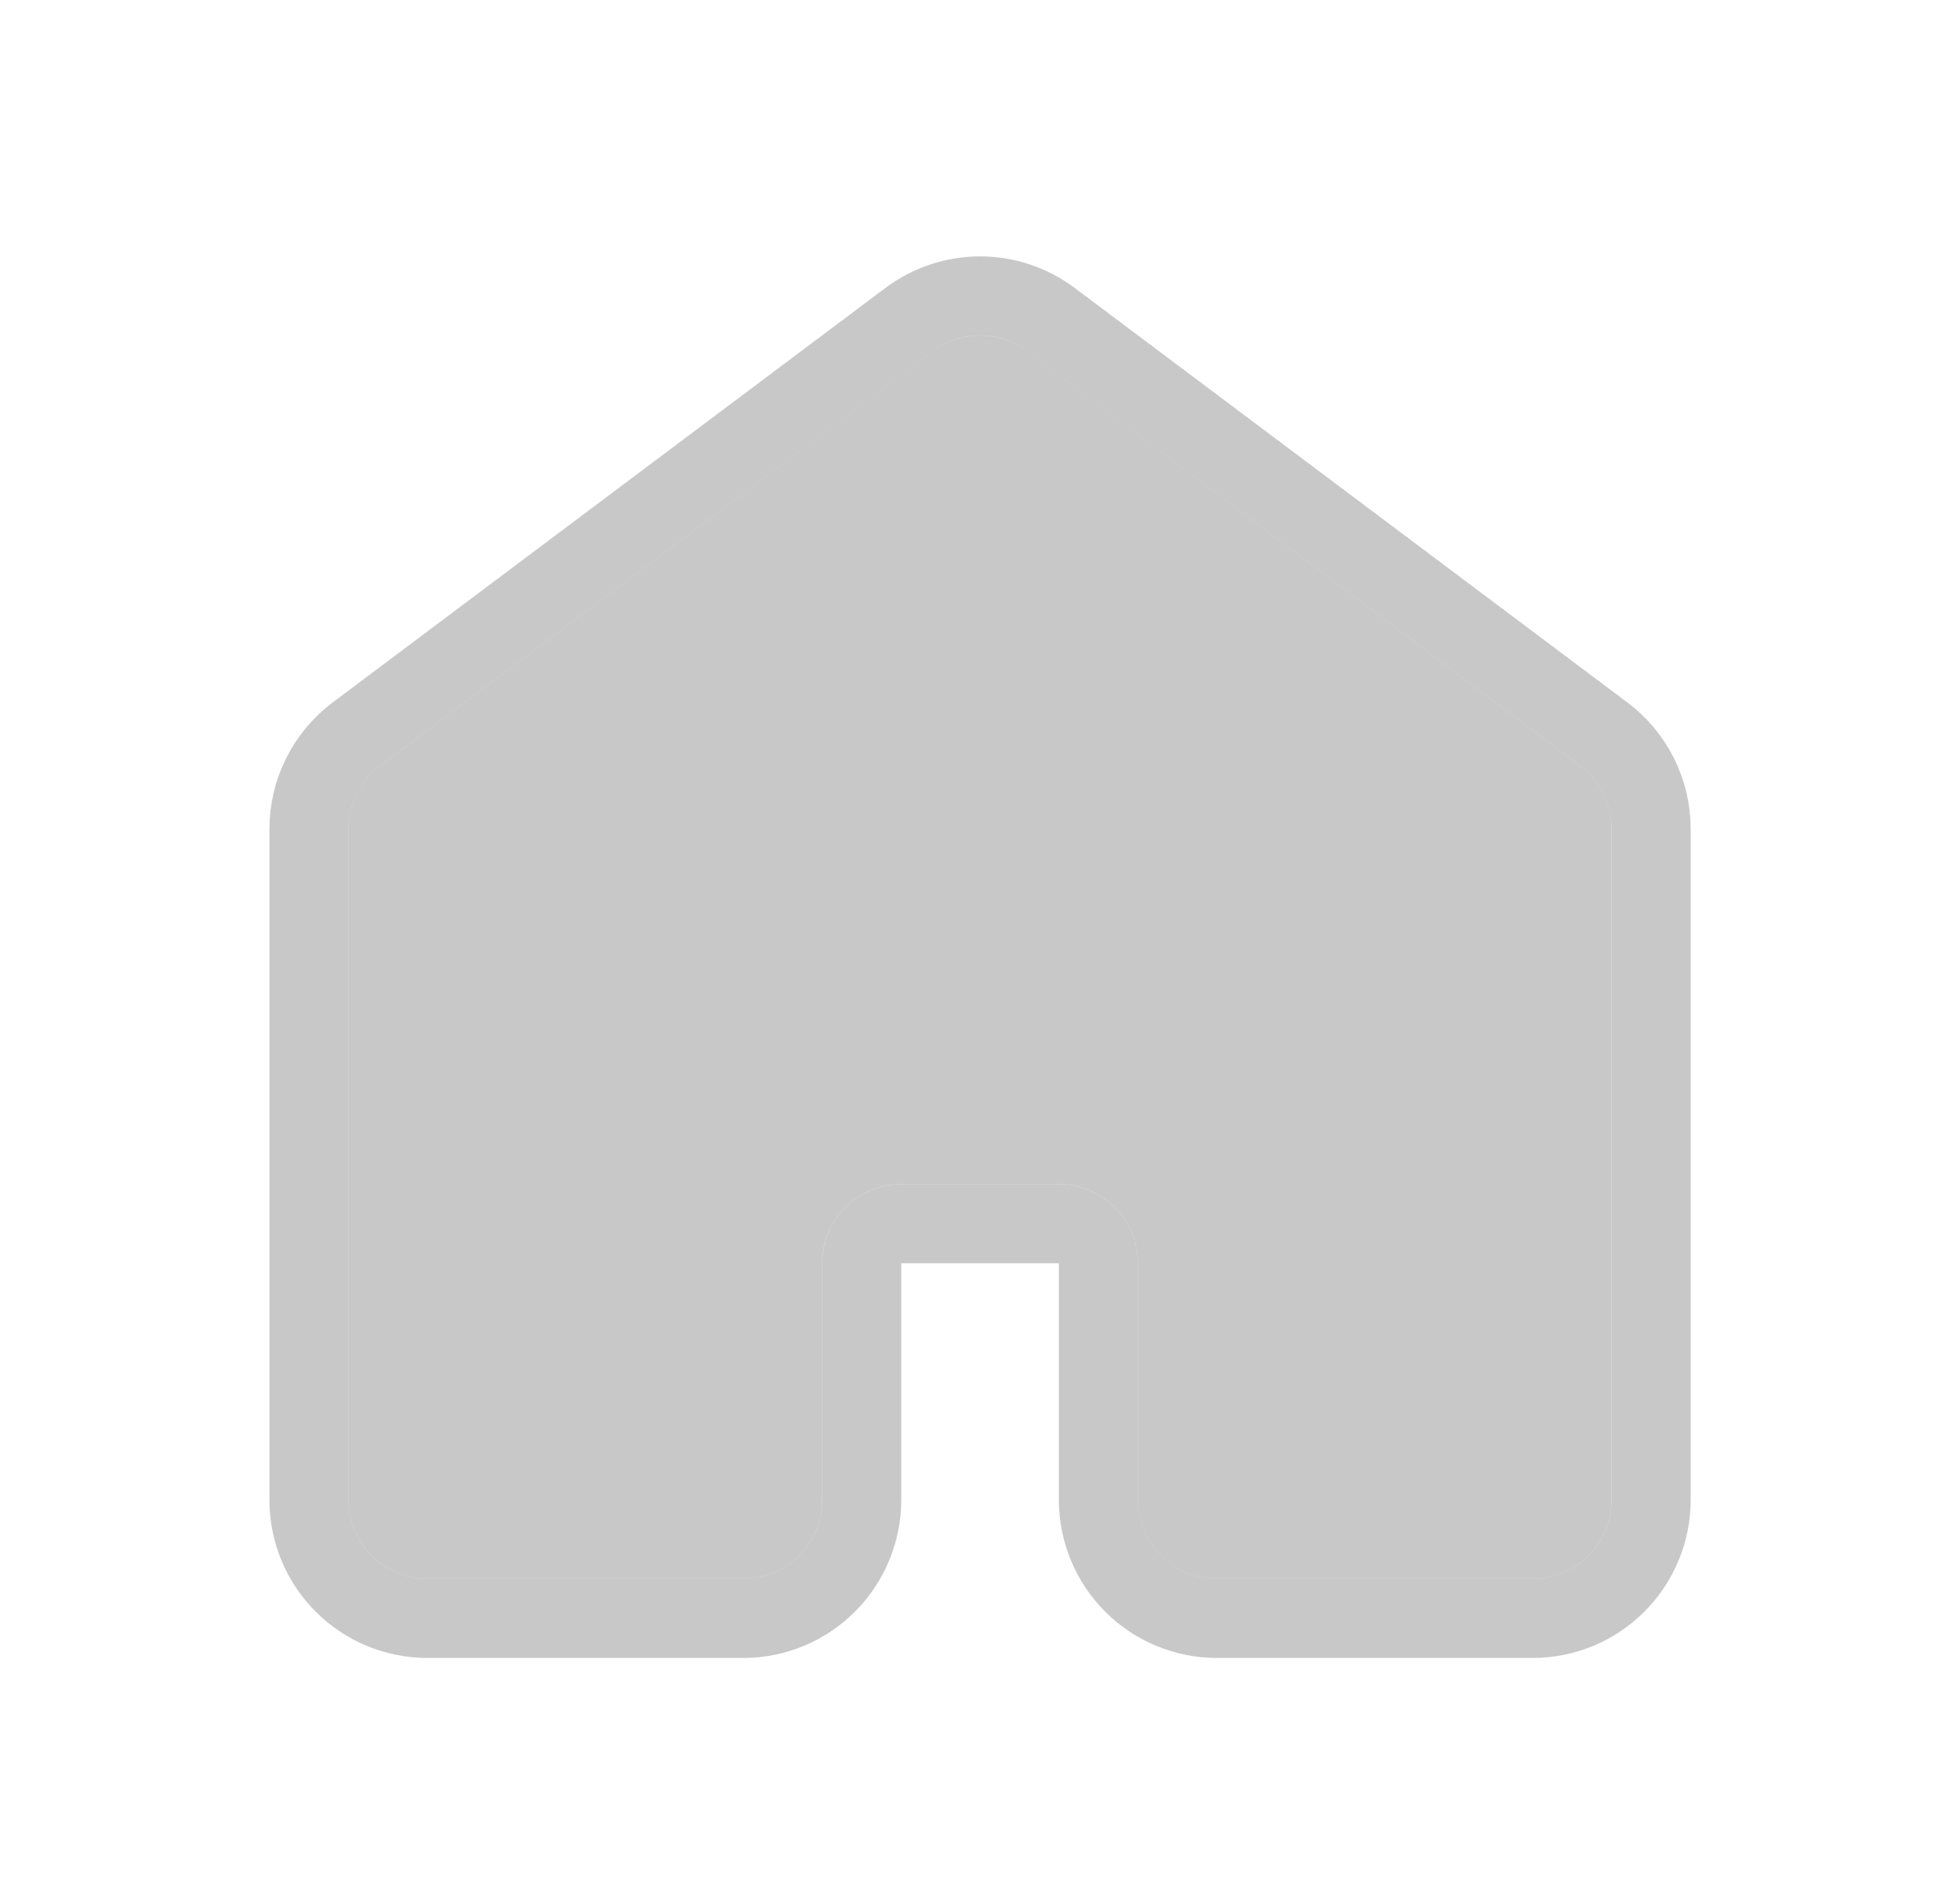
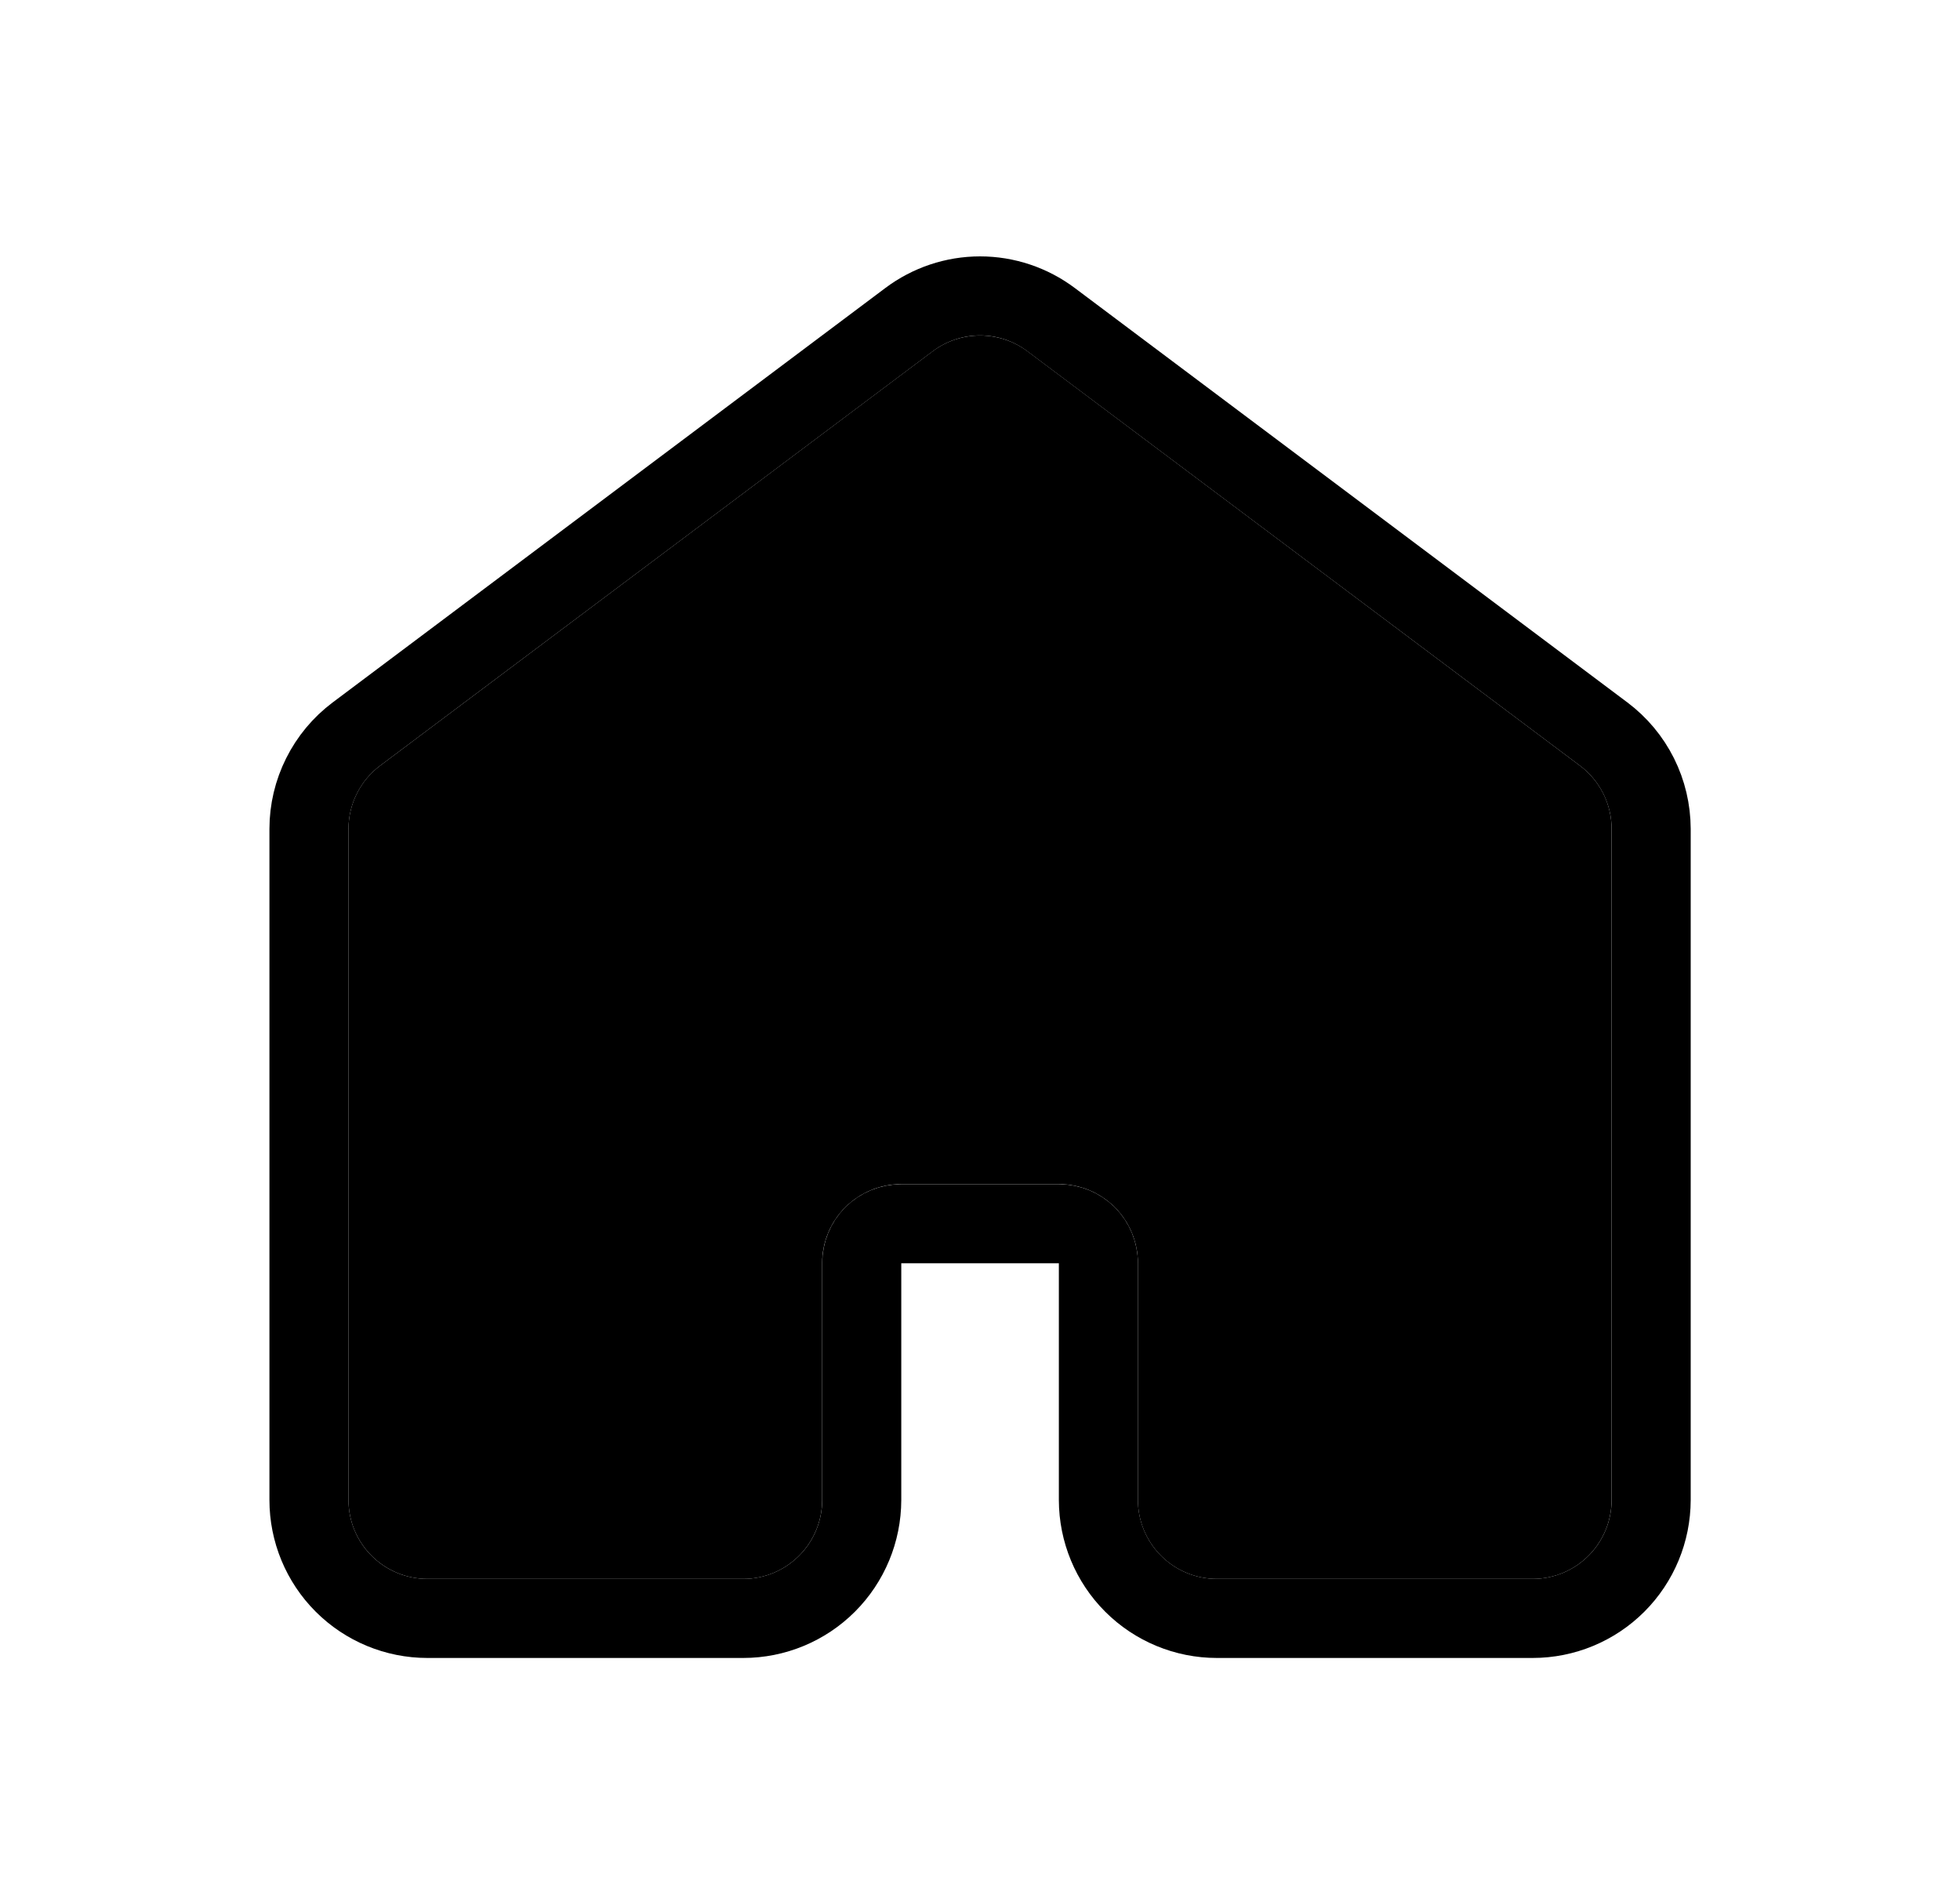
<svg xmlns="http://www.w3.org/2000/svg" width="30" height="29" viewBox="0 0 30 29" fill="none">
-   <path d="M24.667 22.958V12.687C24.667 12.499 24.624 12.314 24.54 12.146C24.456 11.979 24.334 11.833 24.184 11.72L15.726 5.376C15.517 5.22 15.262 5.135 15.001 5.135C14.739 5.135 14.485 5.22 14.276 5.376L5.817 11.72C5.667 11.833 5.545 11.979 5.462 12.146C5.378 12.314 5.334 12.499 5.334 12.687V22.958C5.334 23.278 5.461 23.585 5.688 23.812C5.915 24.039 6.222 24.166 6.542 24.166H11.376C11.696 24.166 12.004 24.039 12.23 23.812C12.457 23.585 12.584 23.278 12.584 22.958V19.333C12.584 19.012 12.711 18.705 12.938 18.478C13.165 18.252 13.472 18.124 13.792 18.124H16.209C16.529 18.124 16.837 18.252 17.063 18.478C17.29 18.705 17.417 19.012 17.417 19.333V22.958C17.417 23.278 17.545 23.585 17.771 23.812C17.998 24.039 18.305 24.166 18.626 24.166H23.459C23.779 24.166 24.087 24.039 24.313 23.812C24.54 23.585 24.667 23.278 24.667 22.958Z" fill="#929292" fill-opacity="0.5" />
-   <path d="M15.001 4.529C15.393 4.529 15.775 4.657 16.089 4.893L24.547 11.236C24.772 11.405 24.955 11.624 25.081 11.876C25.207 12.128 25.272 12.405 25.273 12.687V22.958C25.272 23.439 25.081 23.9 24.741 24.24C24.401 24.58 23.94 24.771 23.459 24.771H18.626C18.145 24.771 17.684 24.58 17.344 24.24C17.004 23.9 16.813 23.439 16.812 22.958V19.333C16.812 19.173 16.749 19.019 16.636 18.906C16.523 18.793 16.369 18.73 16.209 18.73H13.792C13.632 18.73 13.478 18.793 13.365 18.906C13.252 19.019 13.19 19.173 13.19 19.333V22.958C13.189 23.439 12.998 23.9 12.658 24.24C12.318 24.58 11.857 24.771 11.376 24.771H6.542C6.061 24.771 5.6 24.58 5.26 24.24C4.92 23.9 4.729 23.439 4.729 22.958V12.687C4.729 12.405 4.795 12.128 4.921 11.876C5.047 11.624 5.229 11.405 5.454 11.236L13.913 4.893C14.227 4.657 14.609 4.529 15.001 4.529Z" stroke="#929292" stroke-opacity="0.5" stroke-width="1.21" stroke-linecap="round" stroke-linejoin="round" />
+   <path d="M24.667 22.958V12.687C24.667 12.499 24.624 12.314 24.54 12.146C24.456 11.979 24.334 11.833 24.184 11.72L15.726 5.376C15.517 5.22 15.262 5.135 15.001 5.135C14.739 5.135 14.485 5.22 14.276 5.376L5.817 11.72C5.667 11.833 5.545 11.979 5.462 12.146C5.378 12.314 5.334 12.499 5.334 12.687V22.958C5.334 23.278 5.461 23.585 5.688 23.812C5.915 24.039 6.222 24.166 6.542 24.166H11.376C11.696 24.166 12.004 24.039 12.23 23.812C12.457 23.585 12.584 23.278 12.584 22.958V19.333C12.584 19.012 12.711 18.705 12.938 18.478C13.165 18.252 13.472 18.124 13.792 18.124H16.209C16.529 18.124 16.837 18.252 17.063 18.478C17.29 18.705 17.417 19.012 17.417 19.333V22.958C17.417 23.278 17.545 23.585 17.771 23.812C17.998 24.039 18.305 24.166 18.626 24.166H23.459C23.779 24.166 24.087 24.039 24.313 23.812C24.54 23.585 24.667 23.278 24.667 22.958Z" fill="currentColor" />
+   <path d="M15.001 4.529C15.393 4.529 15.775 4.657 16.089 4.893L24.547 11.236C24.772 11.405 24.955 11.624 25.081 11.876C25.207 12.128 25.272 12.405 25.273 12.687V22.958C25.272 23.439 25.081 23.9 24.741 24.24C24.401 24.58 23.94 24.771 23.459 24.771H18.626C18.145 24.771 17.684 24.58 17.344 24.24C17.004 23.9 16.813 23.439 16.812 22.958V19.333C16.812 19.173 16.749 19.019 16.636 18.906C16.523 18.793 16.369 18.73 16.209 18.73H13.792C13.632 18.73 13.478 18.793 13.365 18.906C13.252 19.019 13.19 19.173 13.19 19.333V22.958C13.189 23.439 12.998 23.9 12.658 24.24C12.318 24.58 11.857 24.771 11.376 24.771H6.542C6.061 24.771 5.6 24.58 5.26 24.24C4.92 23.9 4.729 23.439 4.729 22.958V12.687C4.729 12.405 4.795 12.128 4.921 11.876C5.047 11.624 5.229 11.405 5.454 11.236L13.913 4.893C14.227 4.657 14.609 4.529 15.001 4.529Z" stroke="currentColor" stroke-width="1.21" stroke-linecap="round" stroke-linejoin="round" />
</svg>
